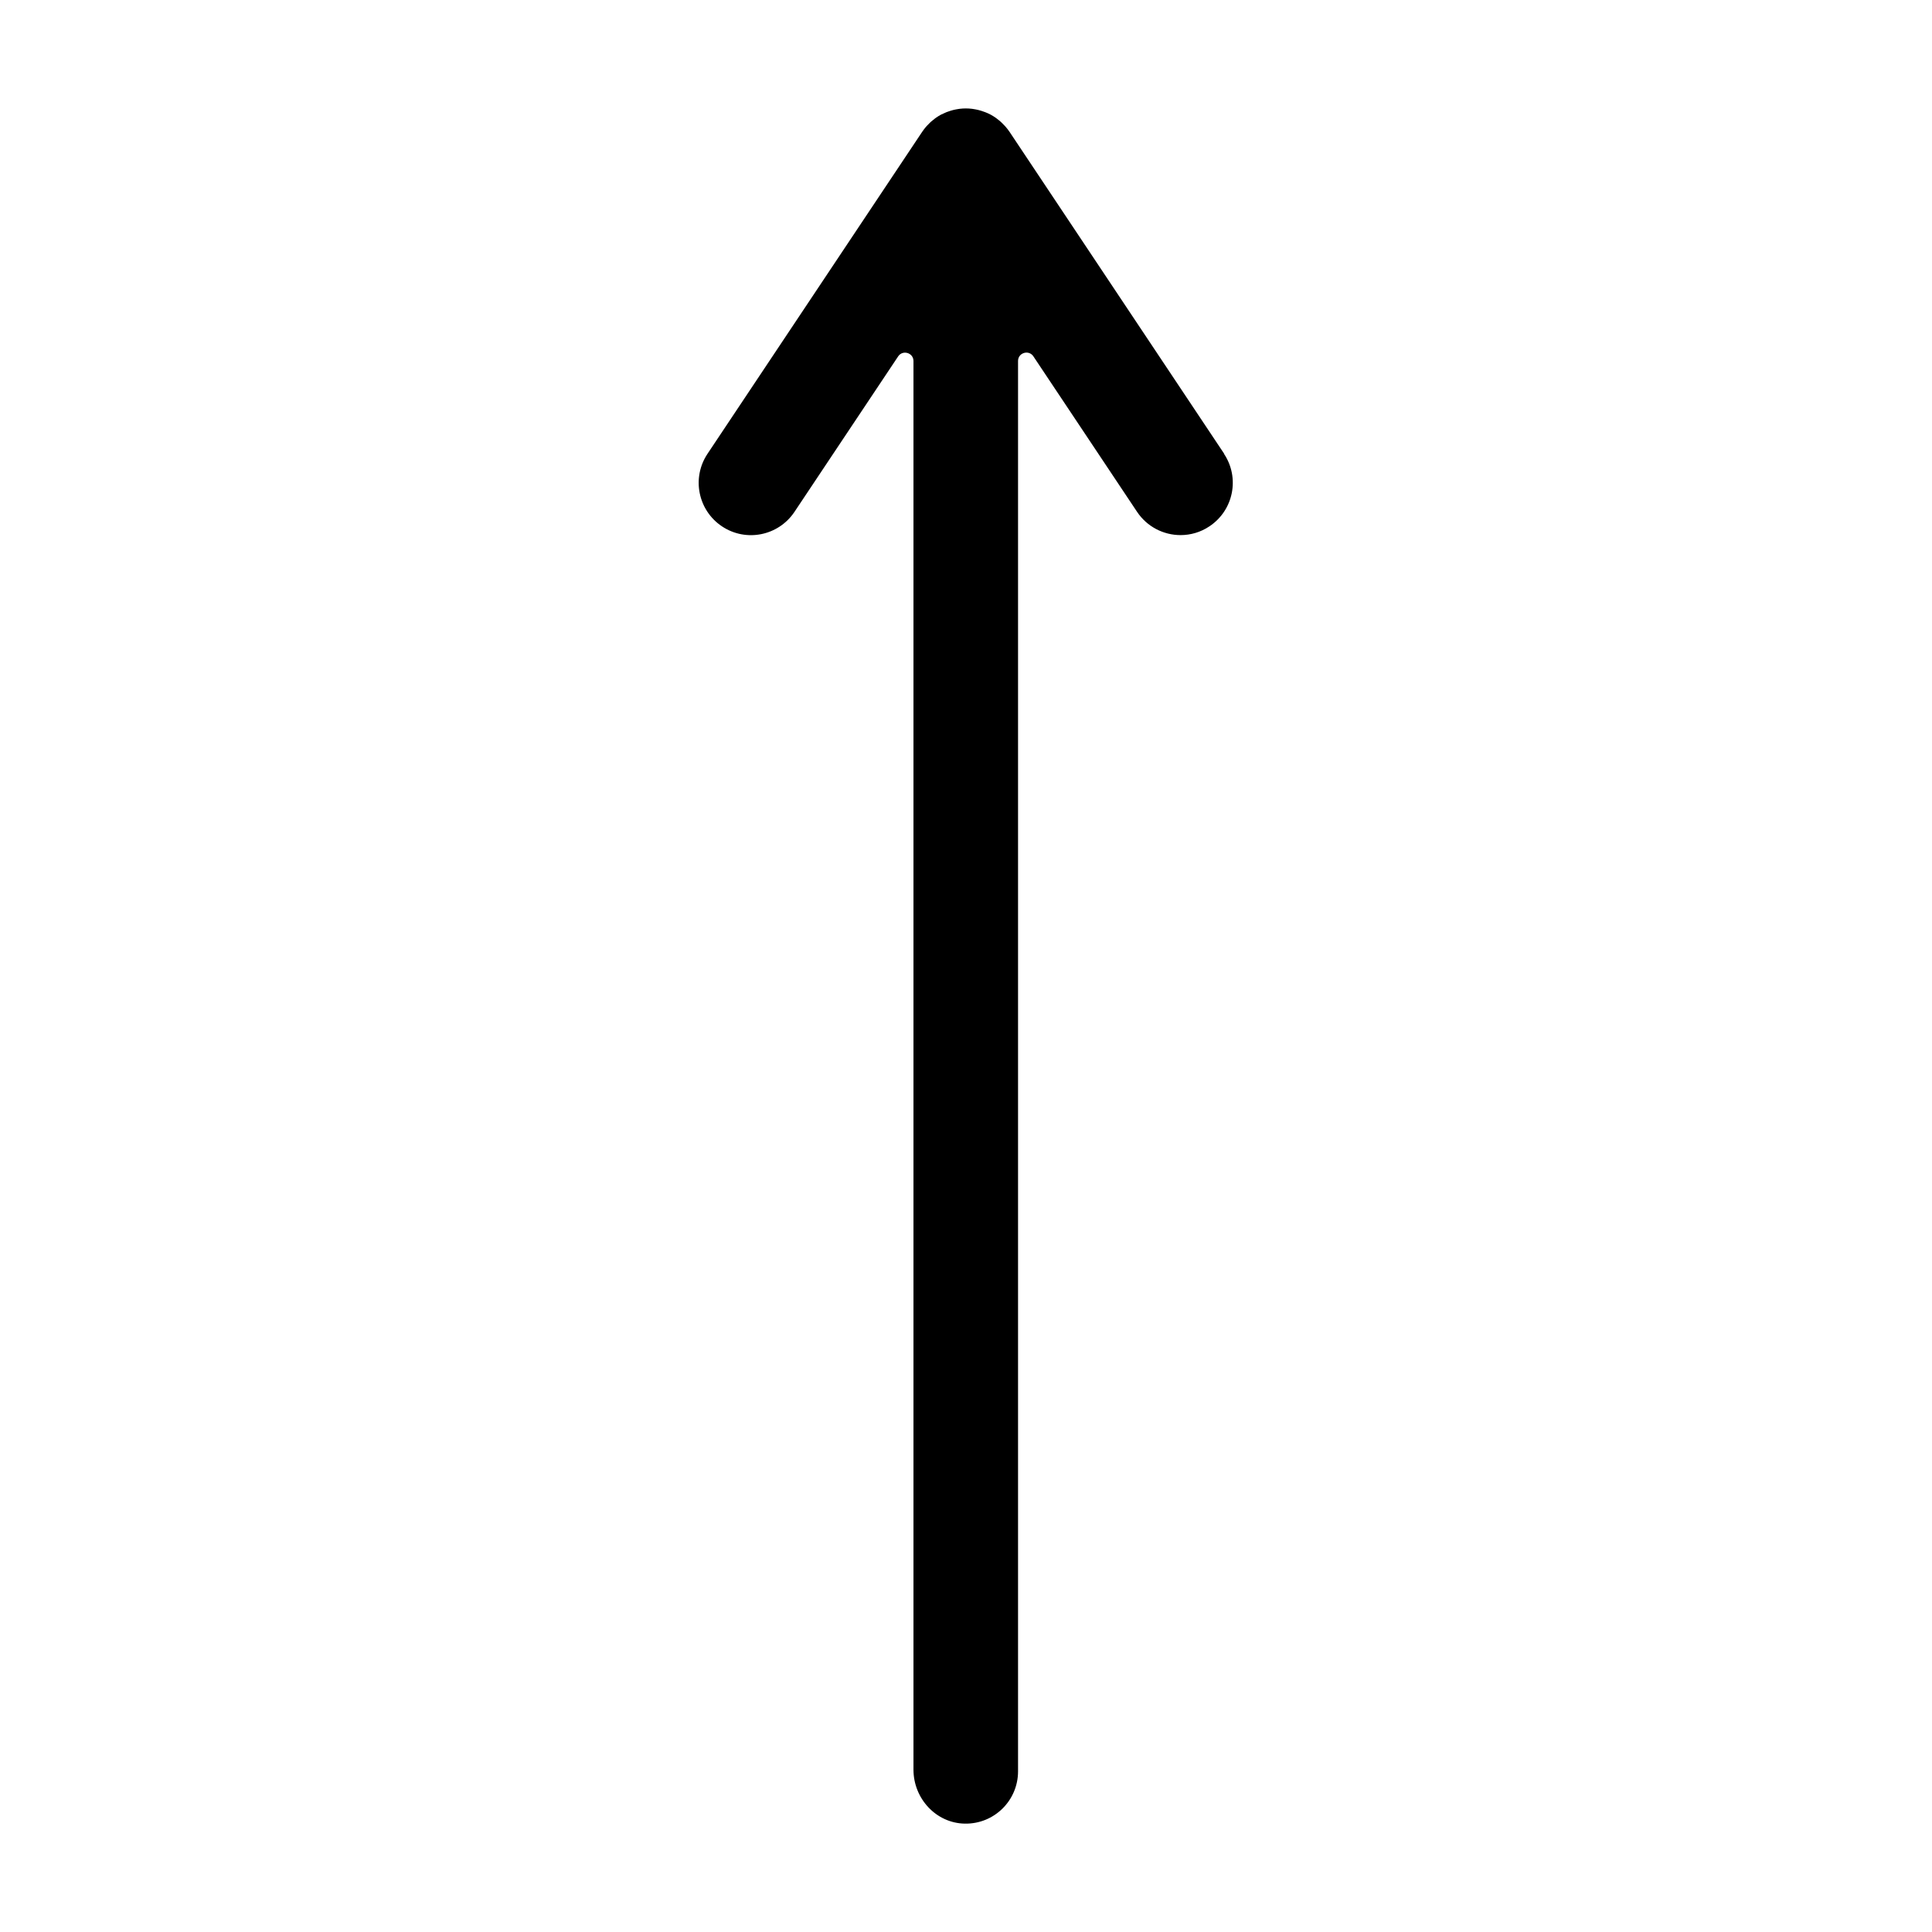
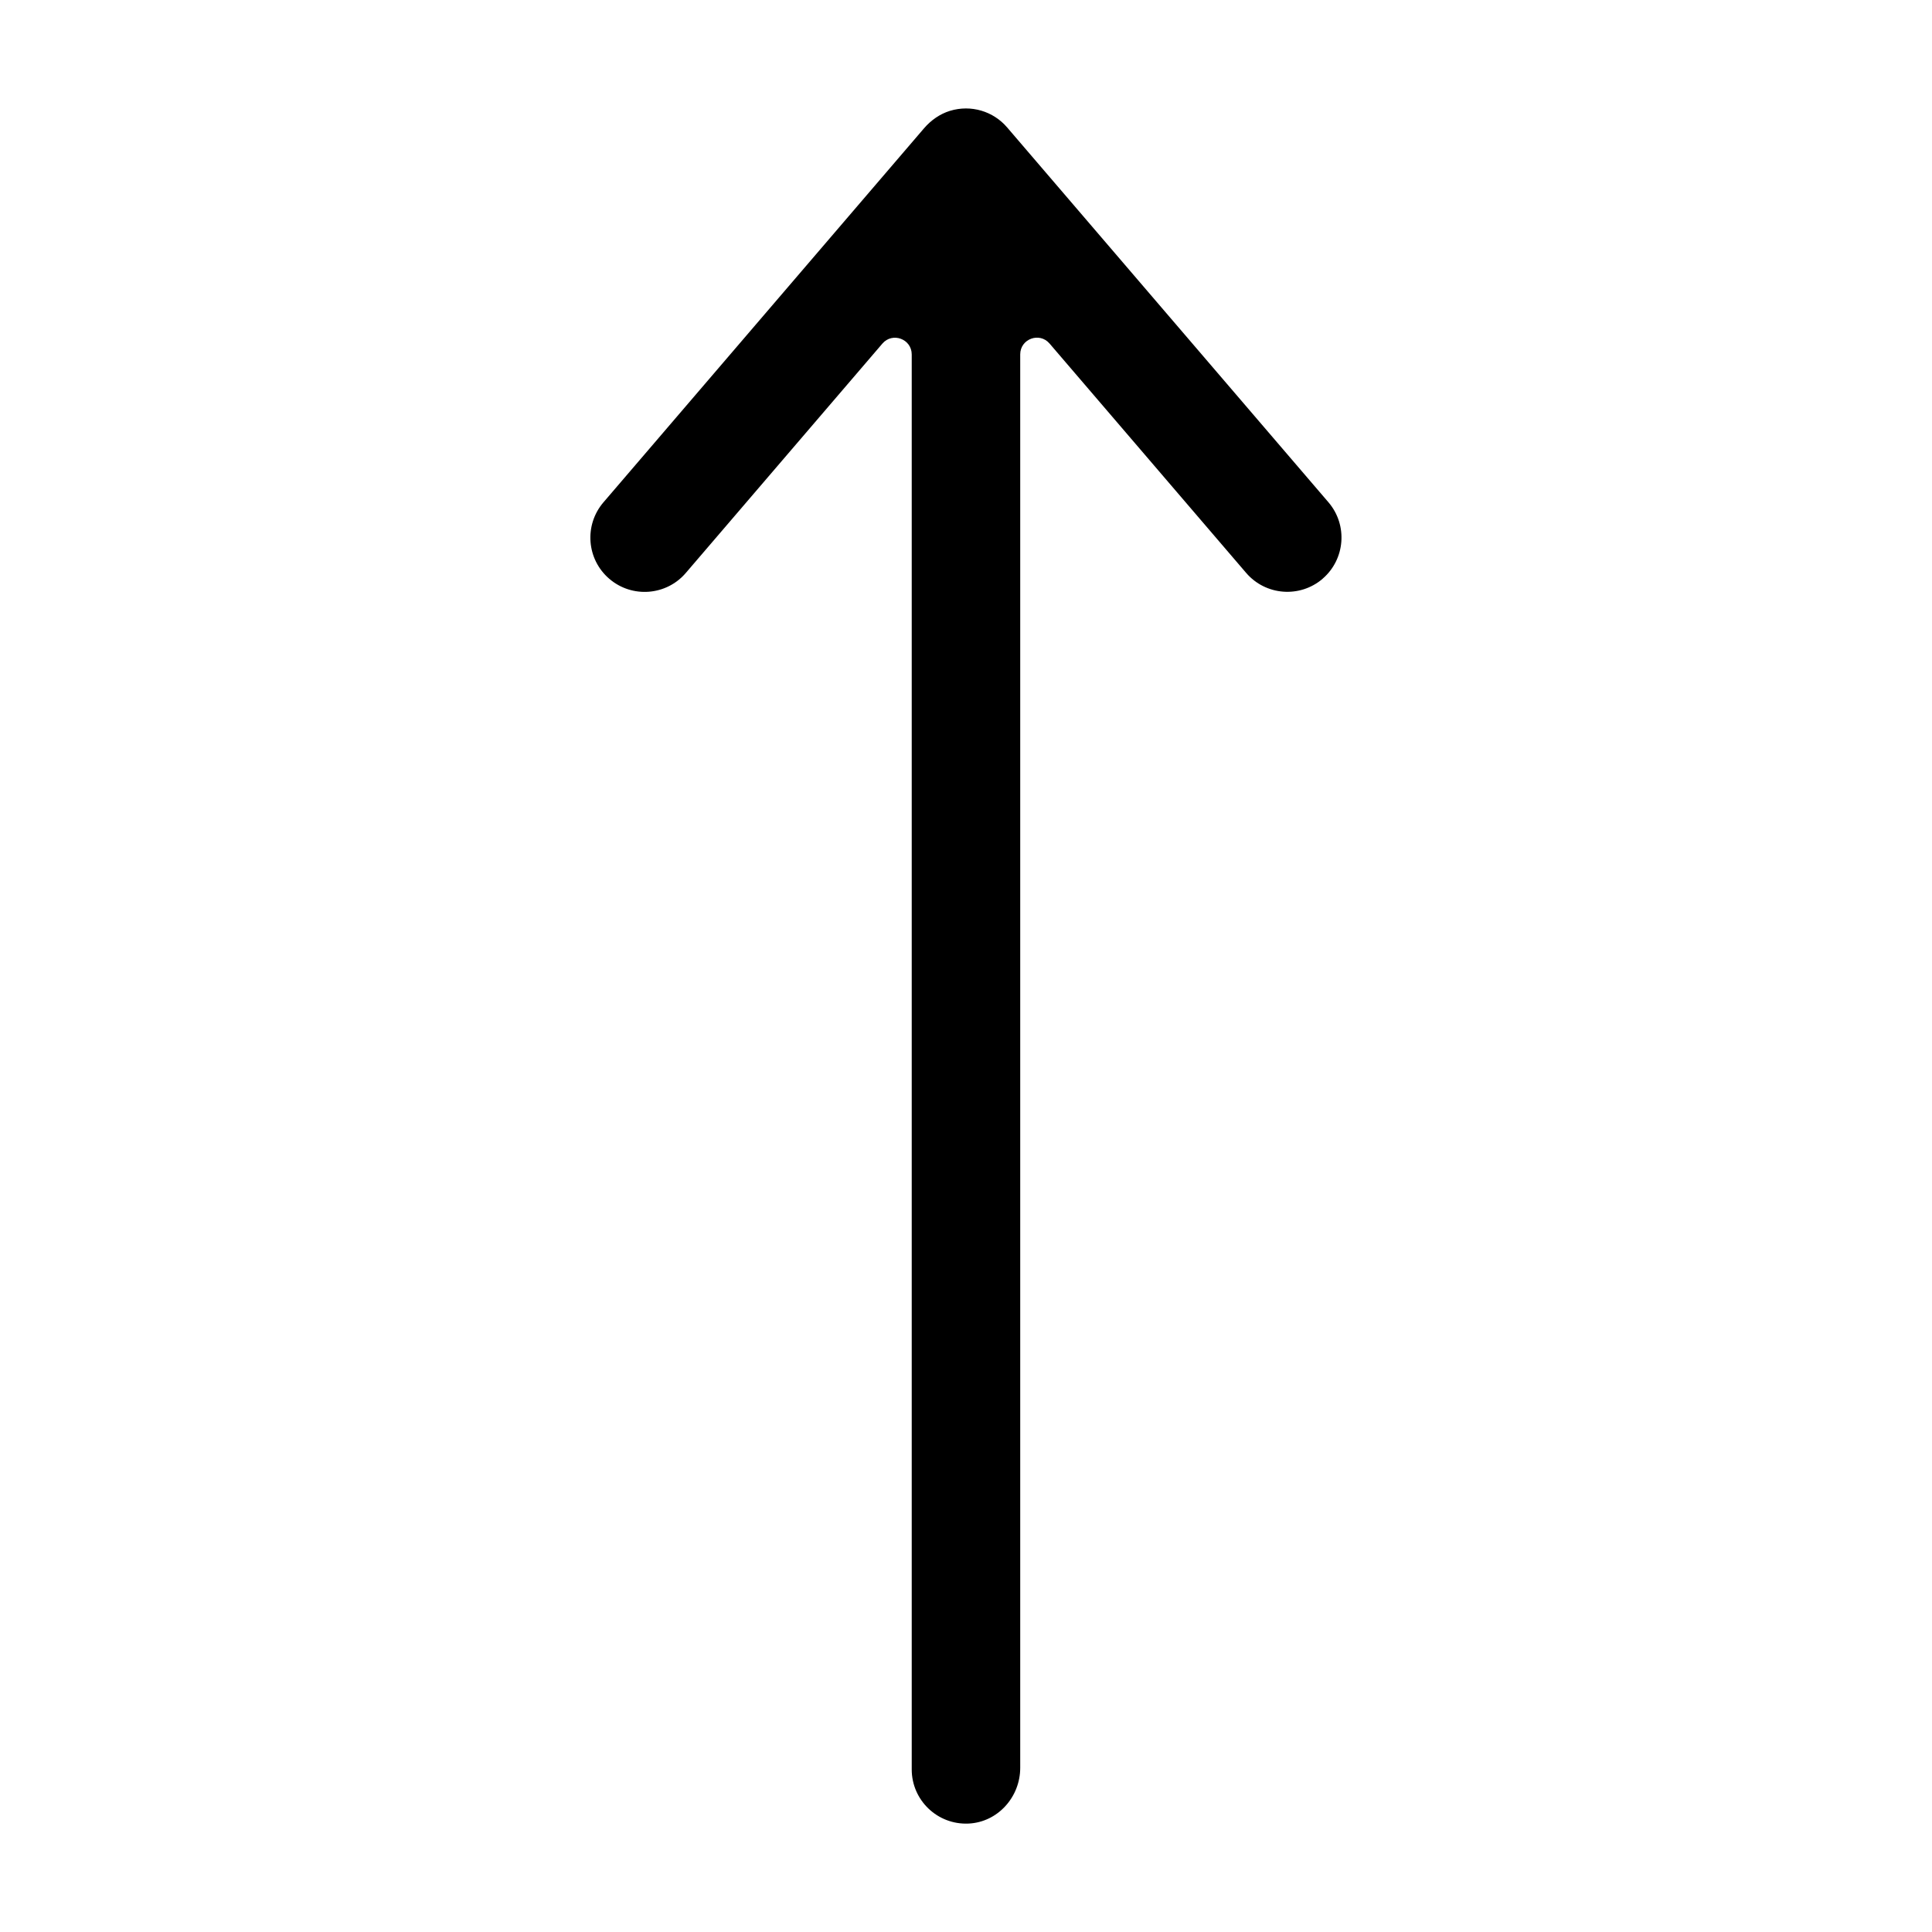
<svg xmlns="http://www.w3.org/2000/svg" version="1.1" width="32" height="32" viewBox="0 0 32 32">
-   <path fill="#000" d="M20.277 7.517l-3.557-5.335c-0-0-0-0.001-0.001-0.001-0.018-0.027-0.038-0.053-0.060-0.078-0.006-0.007-0.012-0.014-0.019-0.021-0.016-0.017-0.032-0.034-0.049-0.050-0.008-0.007-0.016-0.015-0.024-0.022-0.018-0.016-0.037-0.031-0.056-0.045-0.007-0.005-0.013-0.010-0.020-0.015-0.027-0.019-0.055-0.036-0.084-0.052-0.001-0-0.002-0.001-0.003-0.001-0.028-0.015-0.056-0.028-0.086-0.039-0.007-0.003-0.015-0.005-0.023-0.008-0.023-0.009-0.047-0.016-0.071-0.023-0.009-0.002-0.018-0.005-0.027-0.007-0.024-0.006-0.048-0.010-0.073-0.014-0.009-0.001-0.018-0.003-0.027-0.004-0.033-0.004-0.066-0.006-0.1-0.006s-0.067 0.002-0.1 0.006c-0.009 0.001-0.018 0.003-0.027 0.004-0.025 0.004-0.049 0.008-0.073 0.014-0.009 0.002-0.018 0.005-0.027 0.007-0.024 0.007-0.048 0.014-0.071 0.023-0.008 0.003-0.015 0.005-0.023 0.008-0.029 0.012-0.058 0.025-0.086 0.039-0.001 0-0.002 0.001-0.003 0.001-0.029 0.016-0.057 0.033-0.084 0.052-0.007 0.005-0.013 0.010-0.020 0.015-0.019 0.014-0.038 0.029-0.056 0.045-0.008 0.007-0.016 0.014-0.024 0.022-0.017 0.016-0.033 0.033-0.049 0.050-0.006 0.007-0.013 0.014-0.019 0.021-0.021 0.025-0.041 0.051-0.059 0.078-0 0-0.001 0.001-0.001 0.001l-3.557 5.335c-0.265 0.398-0.158 0.935 0.24 1.201s0.935 0.158 1.201-0.24l1.717-2.575c0.076-0.114 0.254-0.060 0.254 0.077v23.331c0 0.477 0.373 0.886 0.85 0.894 0.486 0.009 0.882-0.382 0.882-0.866v-23.36c0-0.137 0.178-0.191 0.254-0.077l1.717 2.575c0.167 0.25 0.441 0.386 0.721 0.386 0.165 0 0.332-0.047 0.479-0.146 0.398-0.265 0.506-0.803 0.24-1.201z" />
+   <path fill="#000" d="M21.907 9.586c-0.377 0.323-0.944 0.279-1.267-0.097l-3.256-3.799c-0.167-0.195-0.486-0.077-0.486 0.18v23.411c0 0.484-0.372 0.9-0.855 0.923-0.516 0.024-0.942-0.387-0.942-0.897v-23.436c0-0.257-0.319-0.375-0.486-0.18l-3.256 3.799c-0.323 0.377-0.89 0.42-1.267 0.097s-0.42-0.89-0.097-1.267l5.309-6.194c0.115-0.134 0.262-0.238 0.43-0.29 0.352-0.107 0.719 0.008 0.947 0.274l5.322 6.209c0.323 0.377 0.279 0.944-0.097 1.267z" />
</svg>
